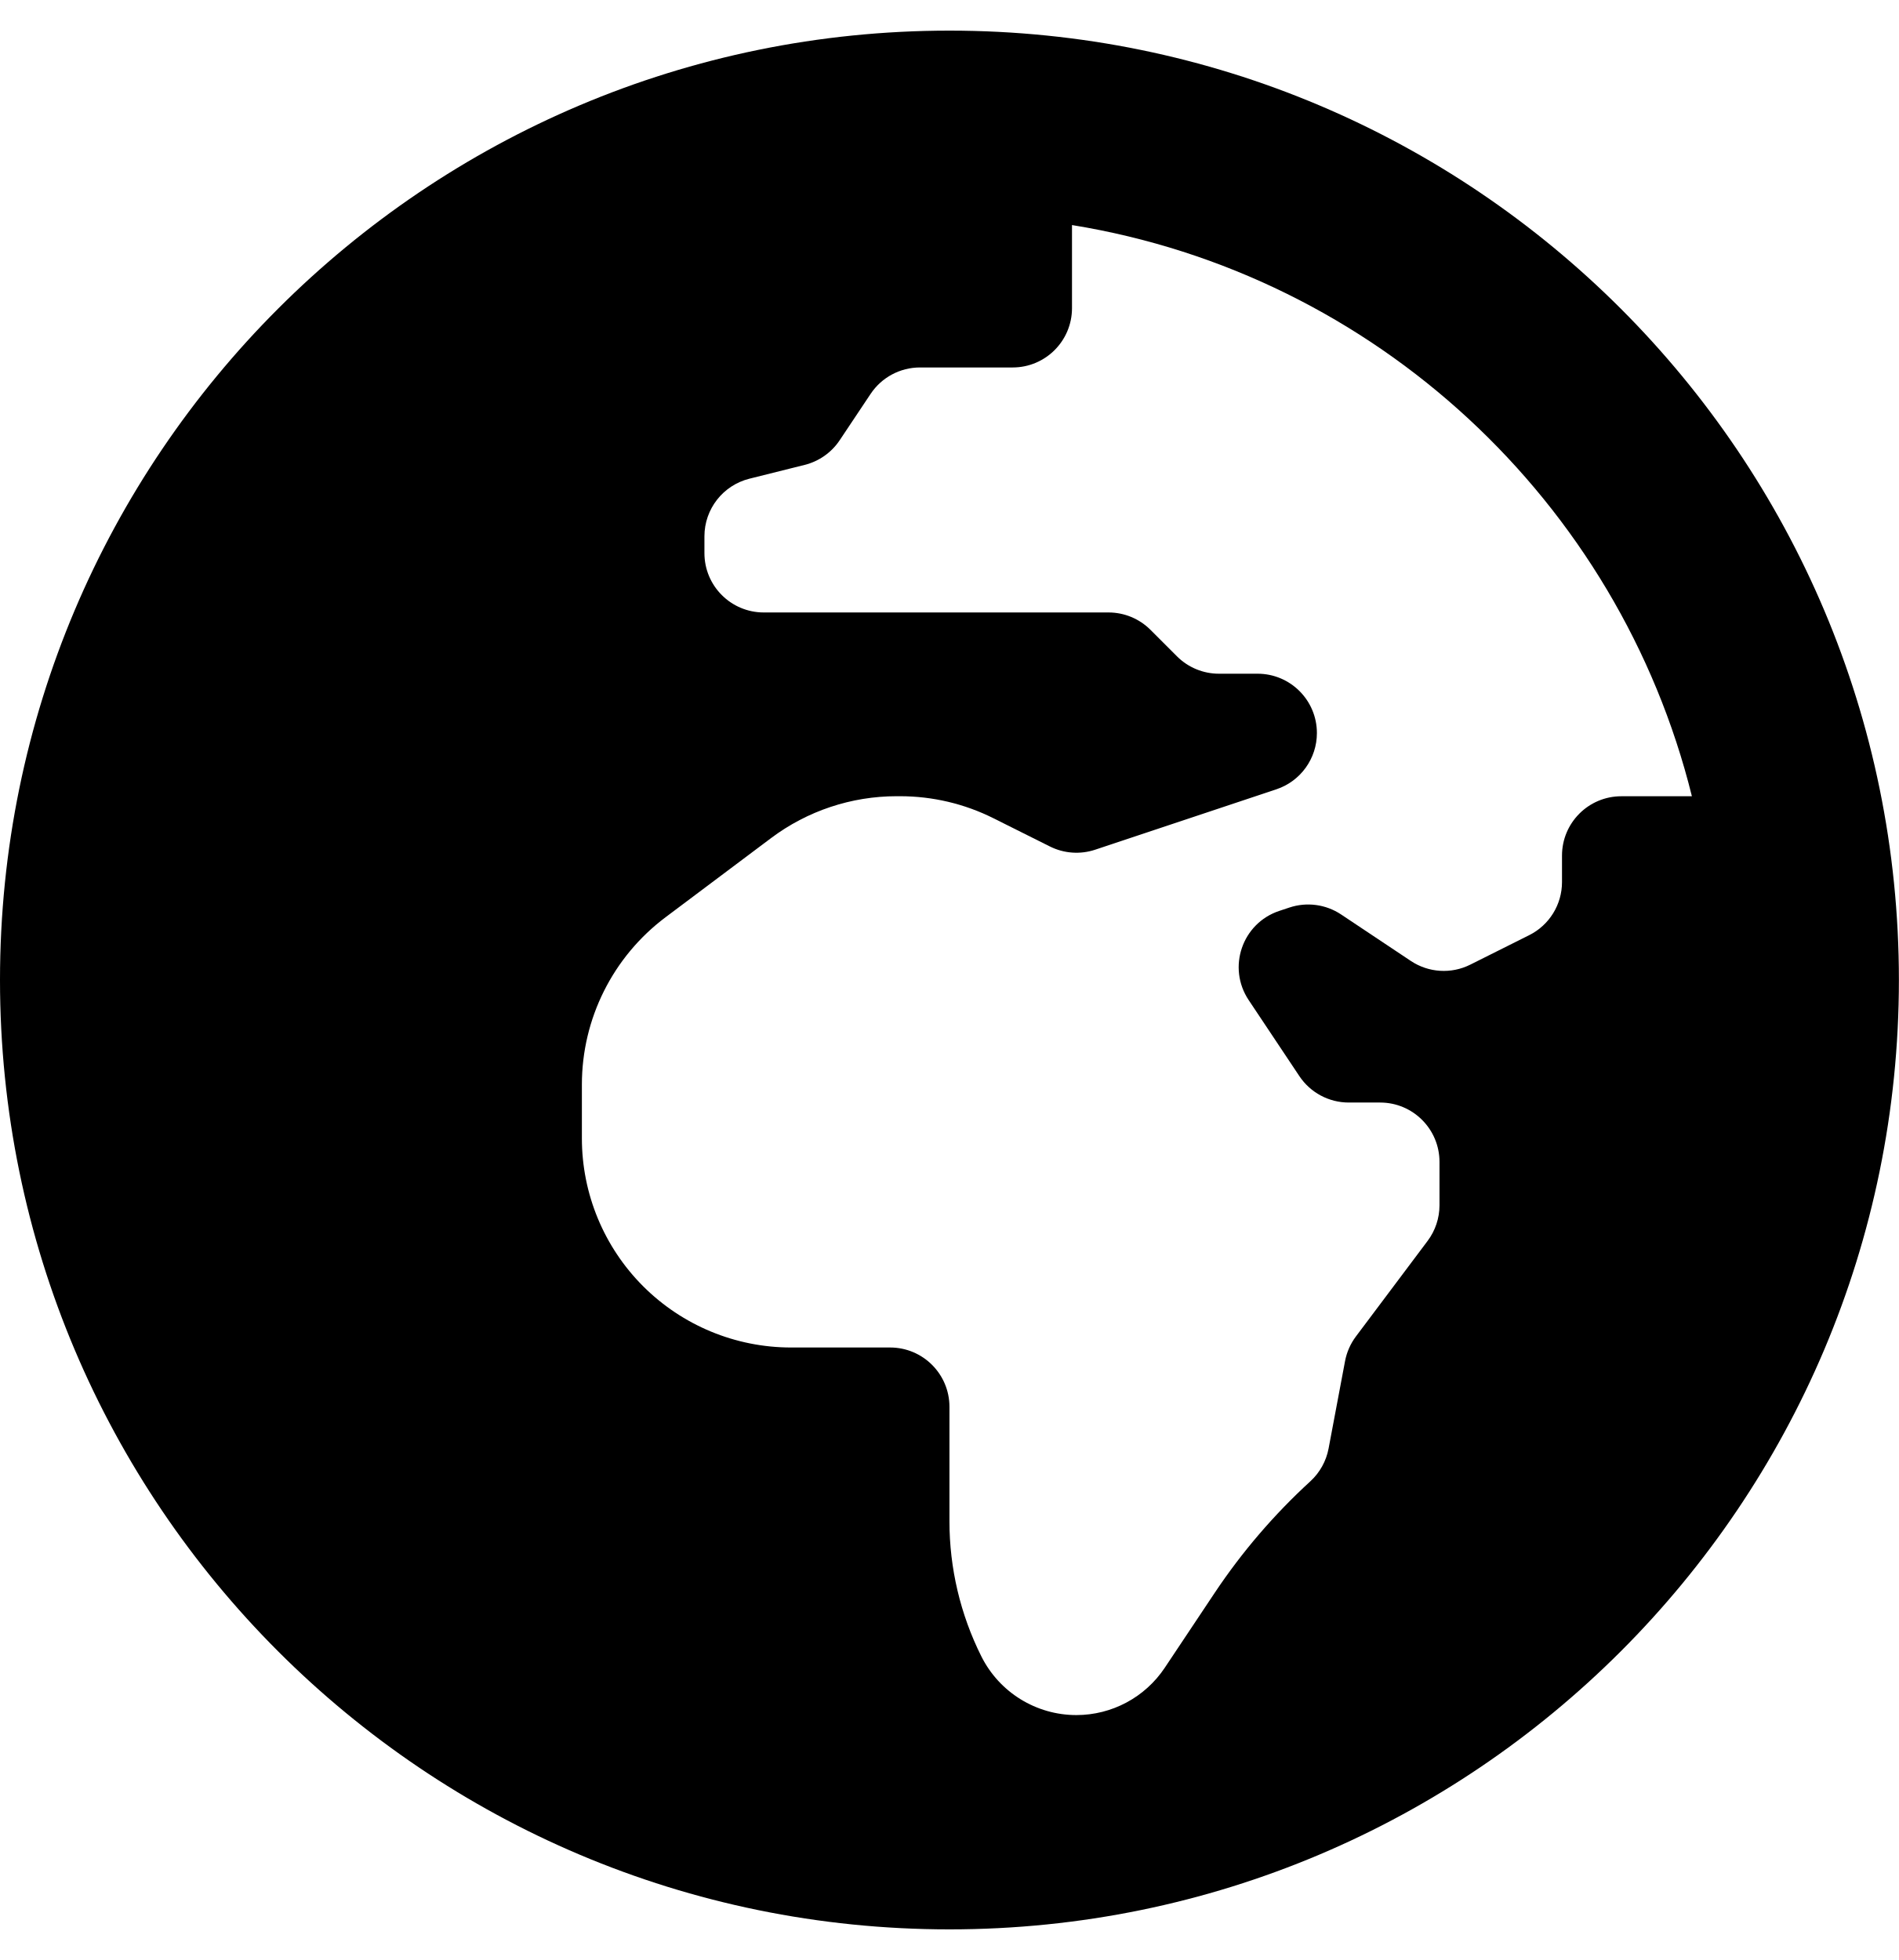
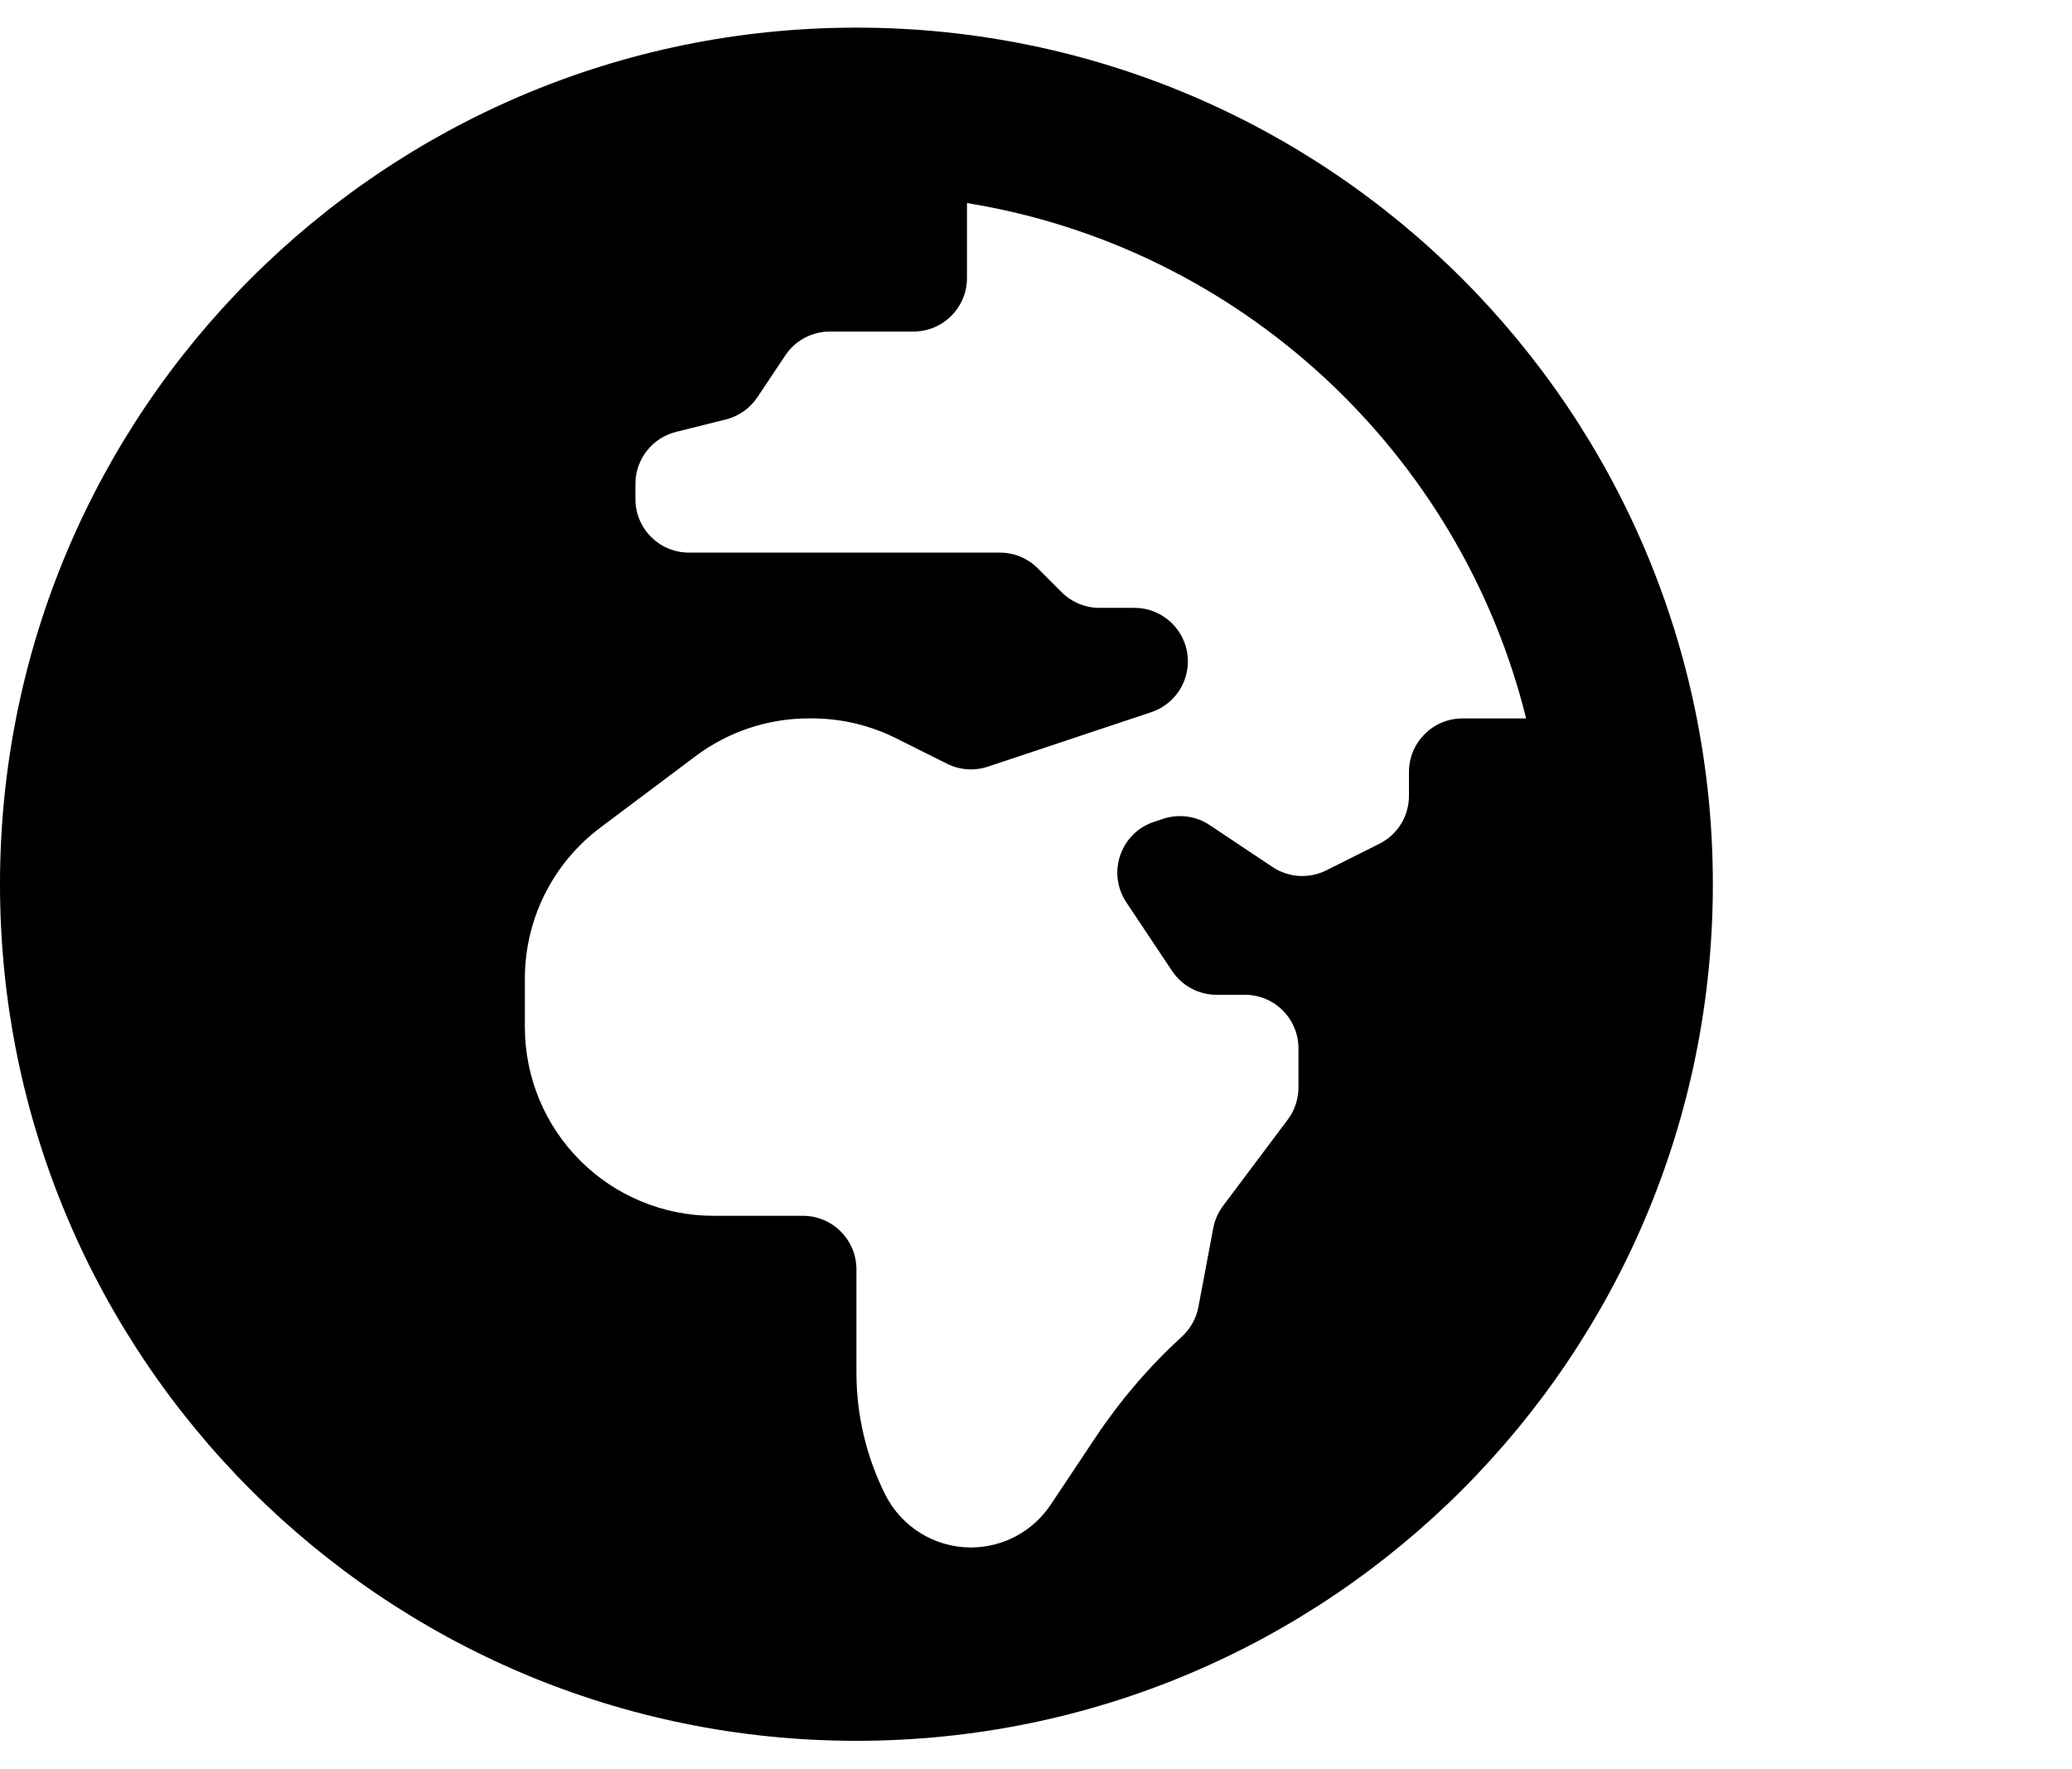
- <svg xmlns="http://www.w3.org/2000/svg" aria-hidden="true" focusable="false" data-prefix="fas" data-icon="globe-africa" class="svg-inline--fa fa-globe-africa fa-w-16" role="img" viewBox="0 0 496 512">
+ <svg xmlns="http://www.w3.org/2000/svg" aria-hidden="true" focusable="false" data-prefix="fas" data-icon="globe-africa" class="svg-inline--fa fa-globe-africa fa-w-16" role="img" viewBox="0 0 600 512">
  <path fill="currentColor" d="M248 8C111.03 8 0 119.03 0 256s111.03 248 248 248 248-111.03 248-248S384.97 8 248 8zm160 215.5v6.93c0 5.87-3.32 11.24-8.57 13.86l-15.39 7.7a15.485 15.485 0 0 1-15.53-.97l-18.21-12.14a15.52 15.52 0 0 0-13.5-1.81l-2.65.88c-9.7 3.23-13.66 14.79-7.99 23.3l13.24 19.86c2.87 4.31 7.71 6.9 12.89 6.9h8.21c8.56 0 15.5 6.94 15.5 15.5v11.34c0 3.35-1.09 6.62-3.1 9.3l-18.74 24.98c-1.42 1.9-2.39 4.1-2.83 6.43l-4.3 22.83c-.62 3.29-2.29 6.29-4.76 8.56a159.608 159.608 0 0 0-25 29.16l-13.03 19.55a27.756 27.756 0 0 1-23.09 12.36c-10.51 0-20.12-5.94-24.82-15.34a78.902 78.902 0 0 1-8.33-35.29V367.5c0-8.56-6.94-15.5-15.5-15.5h-25.88c-14.49 0-28.38-5.76-38.63-16a54.659 54.659 0 0 1-16-38.63v-14.06c0-17.19 8.1-33.38 21.85-43.7l27.58-20.69a54.663 54.663 0 0 1 32.78-10.93h.89c8.48 0 16.85 1.97 24.43 5.77l14.72 7.36c3.68 1.84 7.93 2.14 11.83.84l47.31-15.77c6.33-2.11 10.6-8.03 10.6-14.7 0-8.56-6.94-15.5-15.5-15.5h-10.09c-4.11 0-8.05-1.63-10.96-4.54l-6.92-6.92a15.493 15.493 0 0 0-10.96-4.54H199.5c-8.56 0-15.5-6.94-15.5-15.5v-4.4c0-7.11 4.84-13.31 11.74-15.04l14.45-3.61c3.74-.94 7-3.23 9.14-6.44l8.08-12.11c2.87-4.31 7.71-6.9 12.89-6.9h24.21c8.56 0 15.5-6.94 15.5-15.5v-21.7C359.23 71.63 422.86 131.02 441.93 208H423.5c-8.56 0-15.5 6.94-15.5 15.5z" />
</svg>
